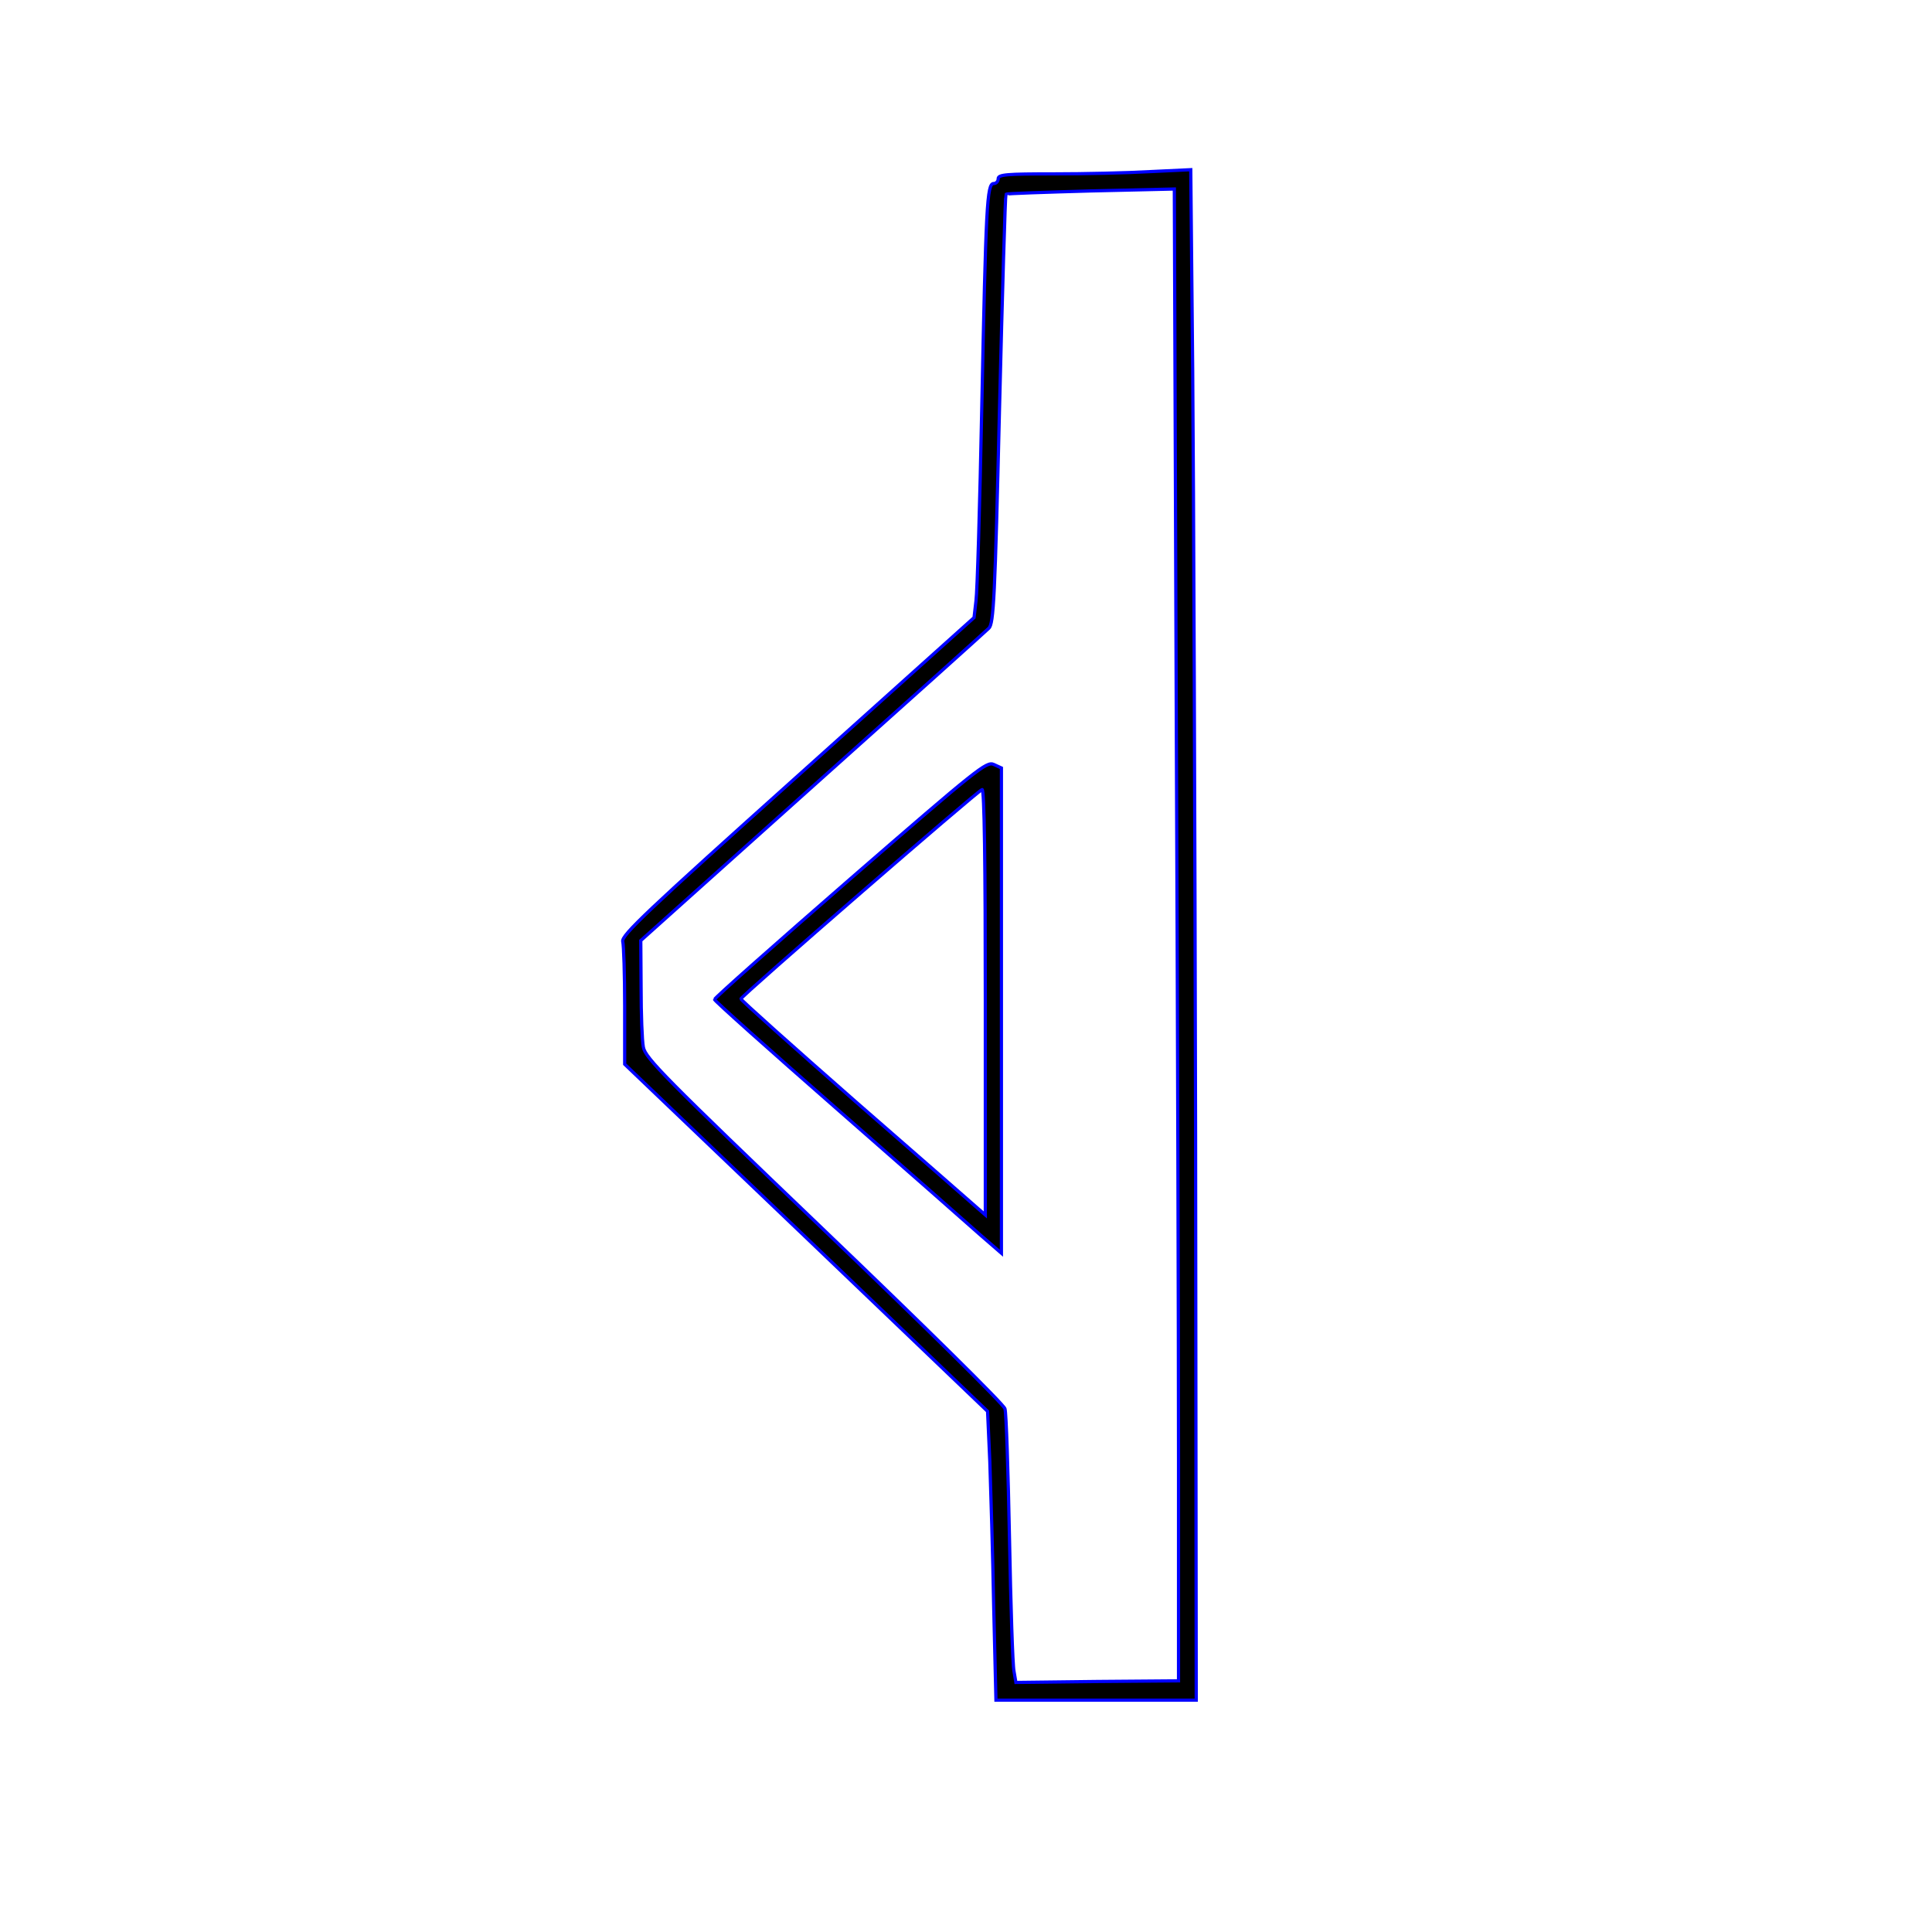
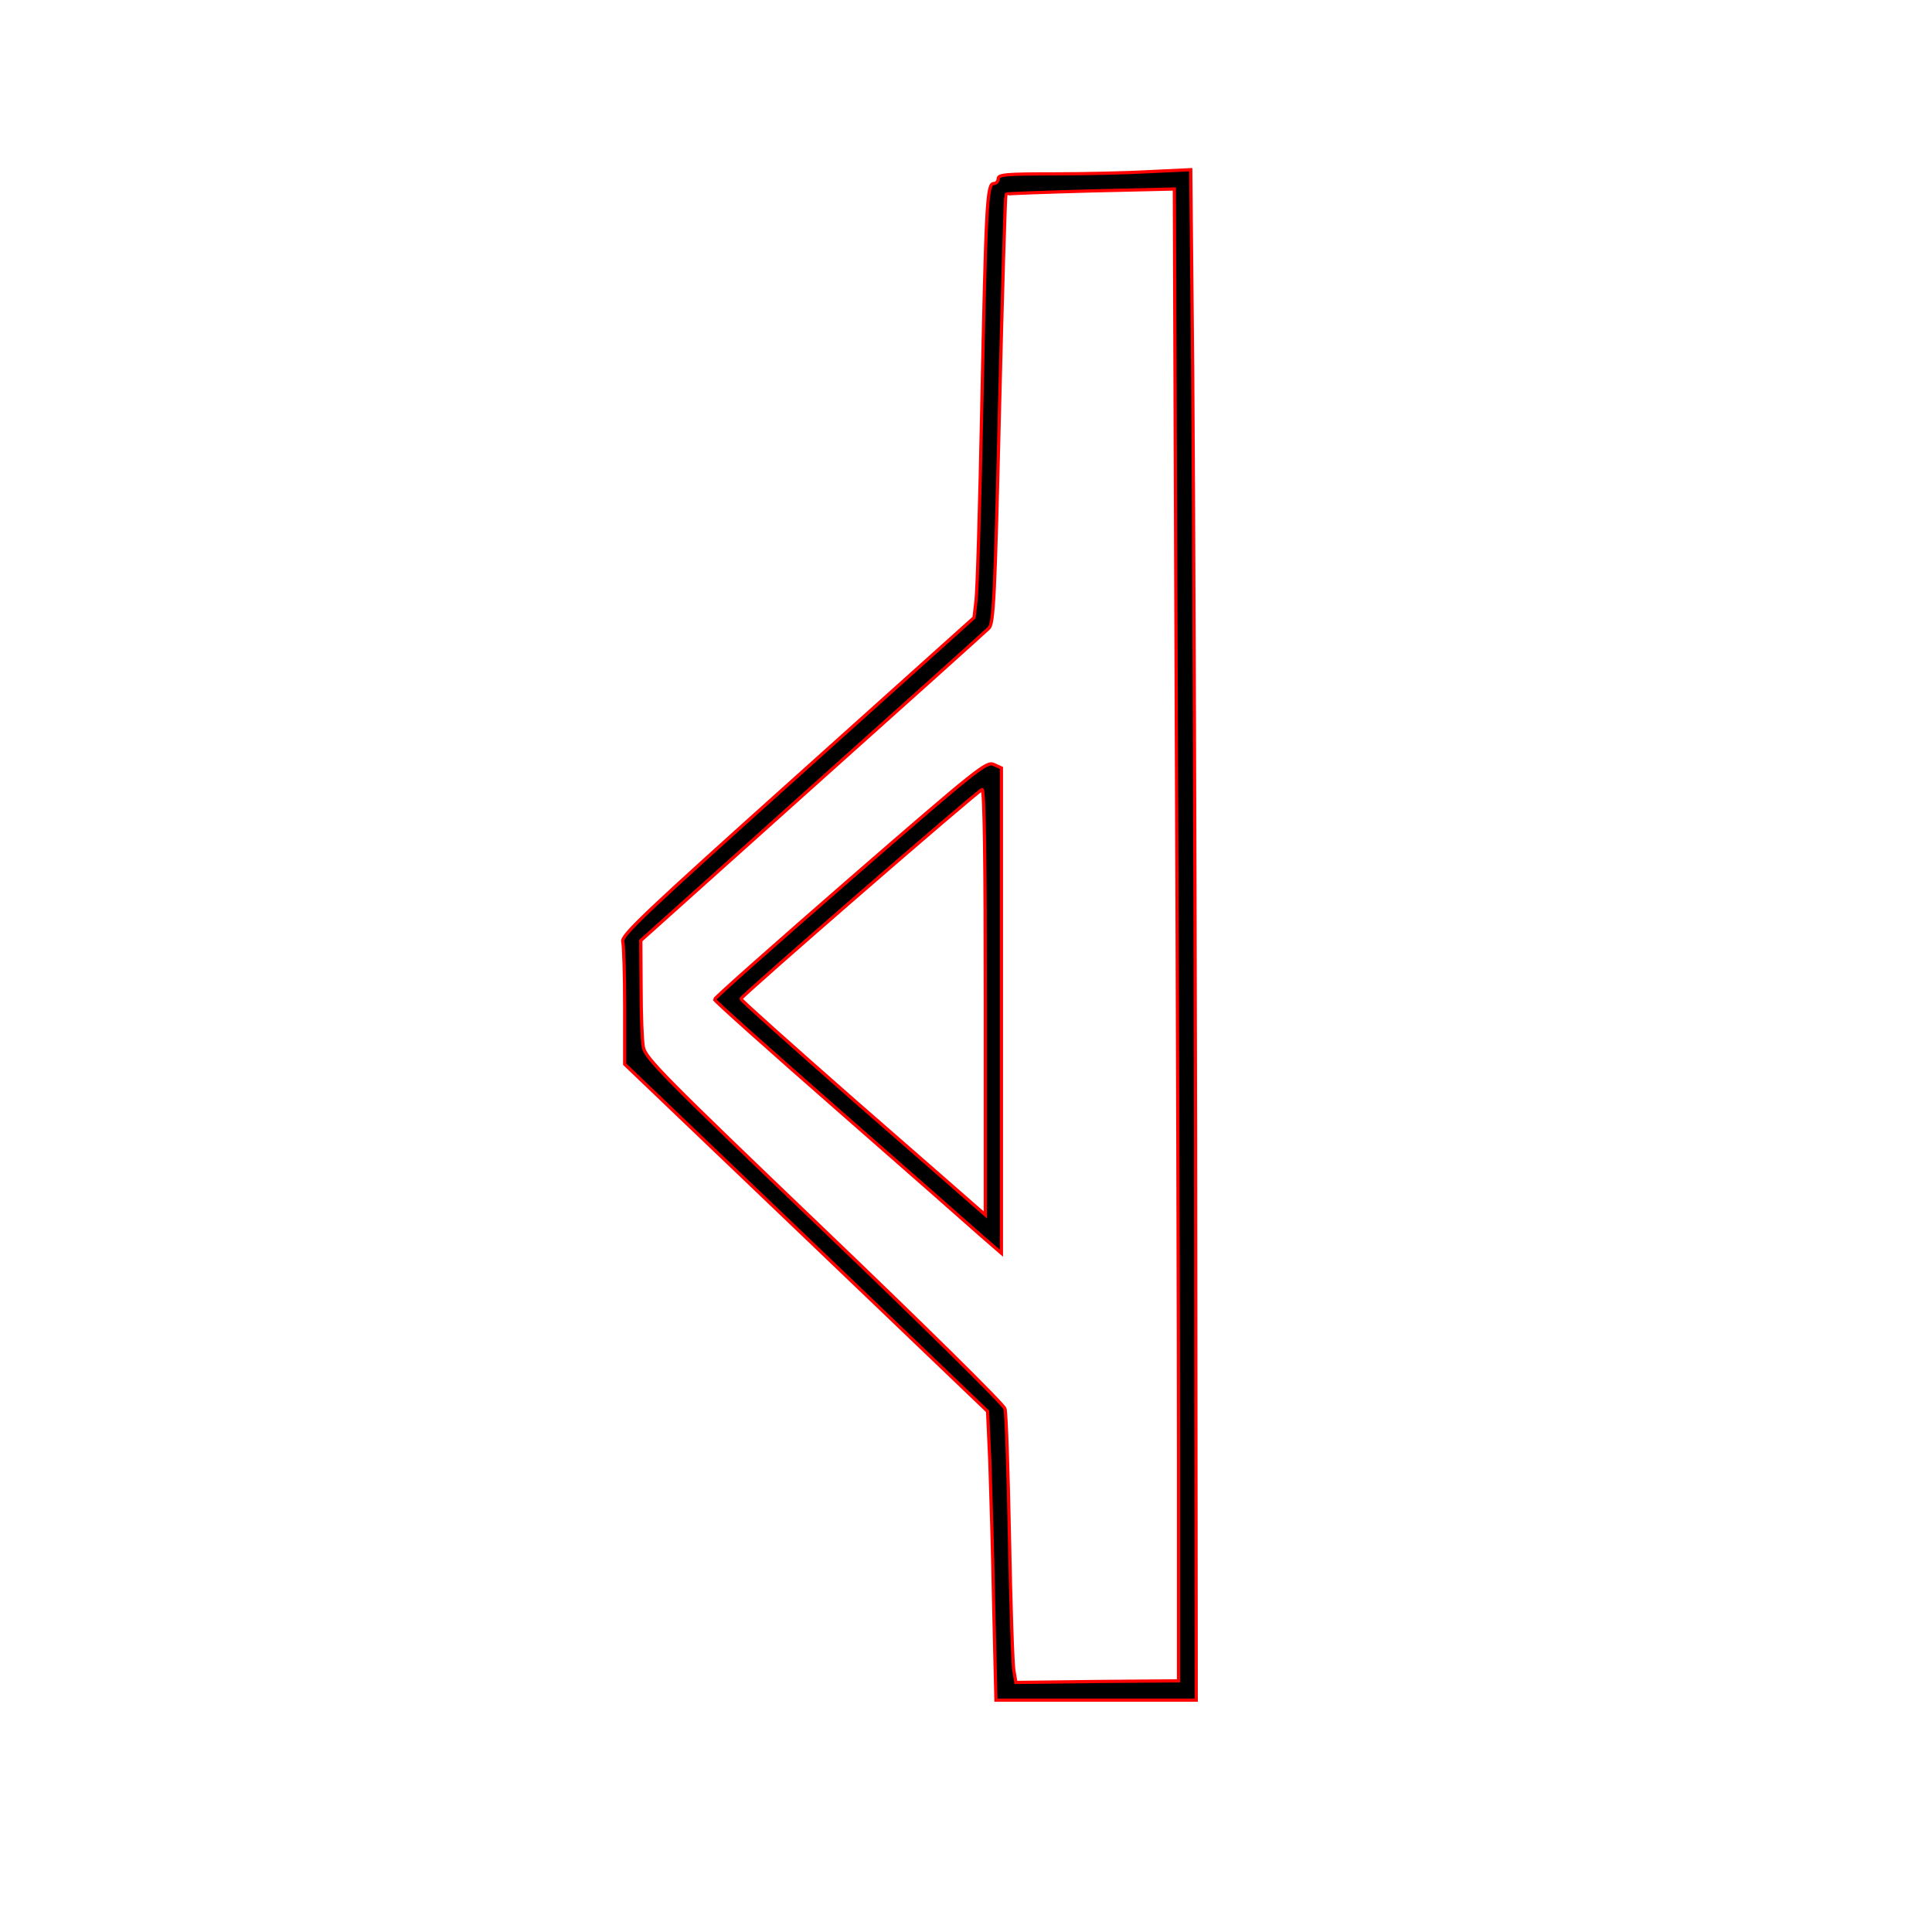
<svg xmlns="http://www.w3.org/2000/svg" viewBox="0 0 600 600" width="600pt" height="600pt">
  <g transform="matrix(0 1 -1 0 600 -0)">
    <g transform="matrix(0 1 -1 0 600 -0)">
      <g transform="translate(0,600) scale(0.1,-0.1)" fill="black" stroke="blue" stroke-width="10.0">
-         <path d="M2287 3528 c2 -964 6 -2034 9 -2377 l6 -624 127 6 c69 4 204 7 299 7 146 0 172 2 172 15 0 8 6 15 14 15 21 0 24 66 37 695 6 303 14 573 18 601 l6 52 548 492 c466 418 548 495 543 514 -3 11 -6 102 -6 201 l0 180 -564 539 -563 539 -7 156 c-3 86 -9 288 -12 449 l-7 292 -311 0 -311 0 2 -1752z m578 1248 c4 -208 10 -389 14 -401 3 -13 256 -262 561 -554 495 -474 556 -535 562 -569 4 -20 7 -103 7 -184 l1 -147 -532 -477 c-293 -262 -540 -484 -549 -493 -15 -14 -19 -93 -33 -680 -9 -366 -18 -666 -20 -668 -1 -2 -120 -6 -263 -10 l-260 -6 -6 1629 c-4 896 -7 1938 -7 2316 l0 688 253 2 252 3 6 -35 c4 -19 10 -205 14 -414z" stroke-width="10.0" stroke="blue" fill="black" />
-         <path d="M2890 3139 l0 -754 24 -11 c22 -10 51 13 446 356 232 202 422 370 421 374 0 4 -170 156 -378 338 -208 182 -408 358 -445 391 l-68 59 0 -753z m453 282 c196 -172 357 -316 356 -319 0 -8 -735 -646 -749 -650 -7 -2 -10 232 -10 659 l0 662 23 -20 c12 -11 183 -160 380 -332z" stroke-width="10.0" stroke="blue" fill="black" />
+         <path d="M2287 3528 c2 -964 6 -2034 9 -2377 l6 -624 127 6 c69 4 204 7 299 7 146 0 172 2 172 15 0 8 6 15 14 15 21 0 24 66 37 695 6 303 14 573 18 601 l6 52 548 492 c466 418 548 495 543 514 -3 11 -6 102 -6 201 l0 180 -564 539 -563 539 -7 156 c-3 86 -9 288 -12 449 l-7 292 -311 0 -311 0 2 -1752z m578 1248 c4 -208 10 -389 14 -401 3 -13 256 -262 561 -554 495 -474 556 -535 562 -569 4 -20 7 -103 7 -184 l1 -147 -532 -477 c-293 -262 -540 -484 -549 -493 -15 -14 -19 -93 -33 -680 -9 -366 -18 -666 -20 -668 -1 -2 -120 -6 -263 -10 l-260 -6 -6 1629 c-4 896 -7 1938 -7 2316 l0 688 253 2 252 3 6 -35 c4 -19 10 -205 14 -414z" stroke-width="10.0" stroke="red" fill="black" />
+         <path d="M2890 3139 l0 -754 24 -11 c22 -10 51 13 446 356 232 202 422 370 421 374 0 4 -170 156 -378 338 -208 182 -408 358 -445 391 l-68 59 0 -753z m453 282 c196 -172 357 -316 356 -319 0 -8 -735 -646 -749 -650 -7 -2 -10 232 -10 659 l0 662 23 -20 c12 -11 183 -160 380 -332z" stroke-width="10.0" stroke="red" fill="black" />
      </g>
    </g>
  </g>
</svg>
